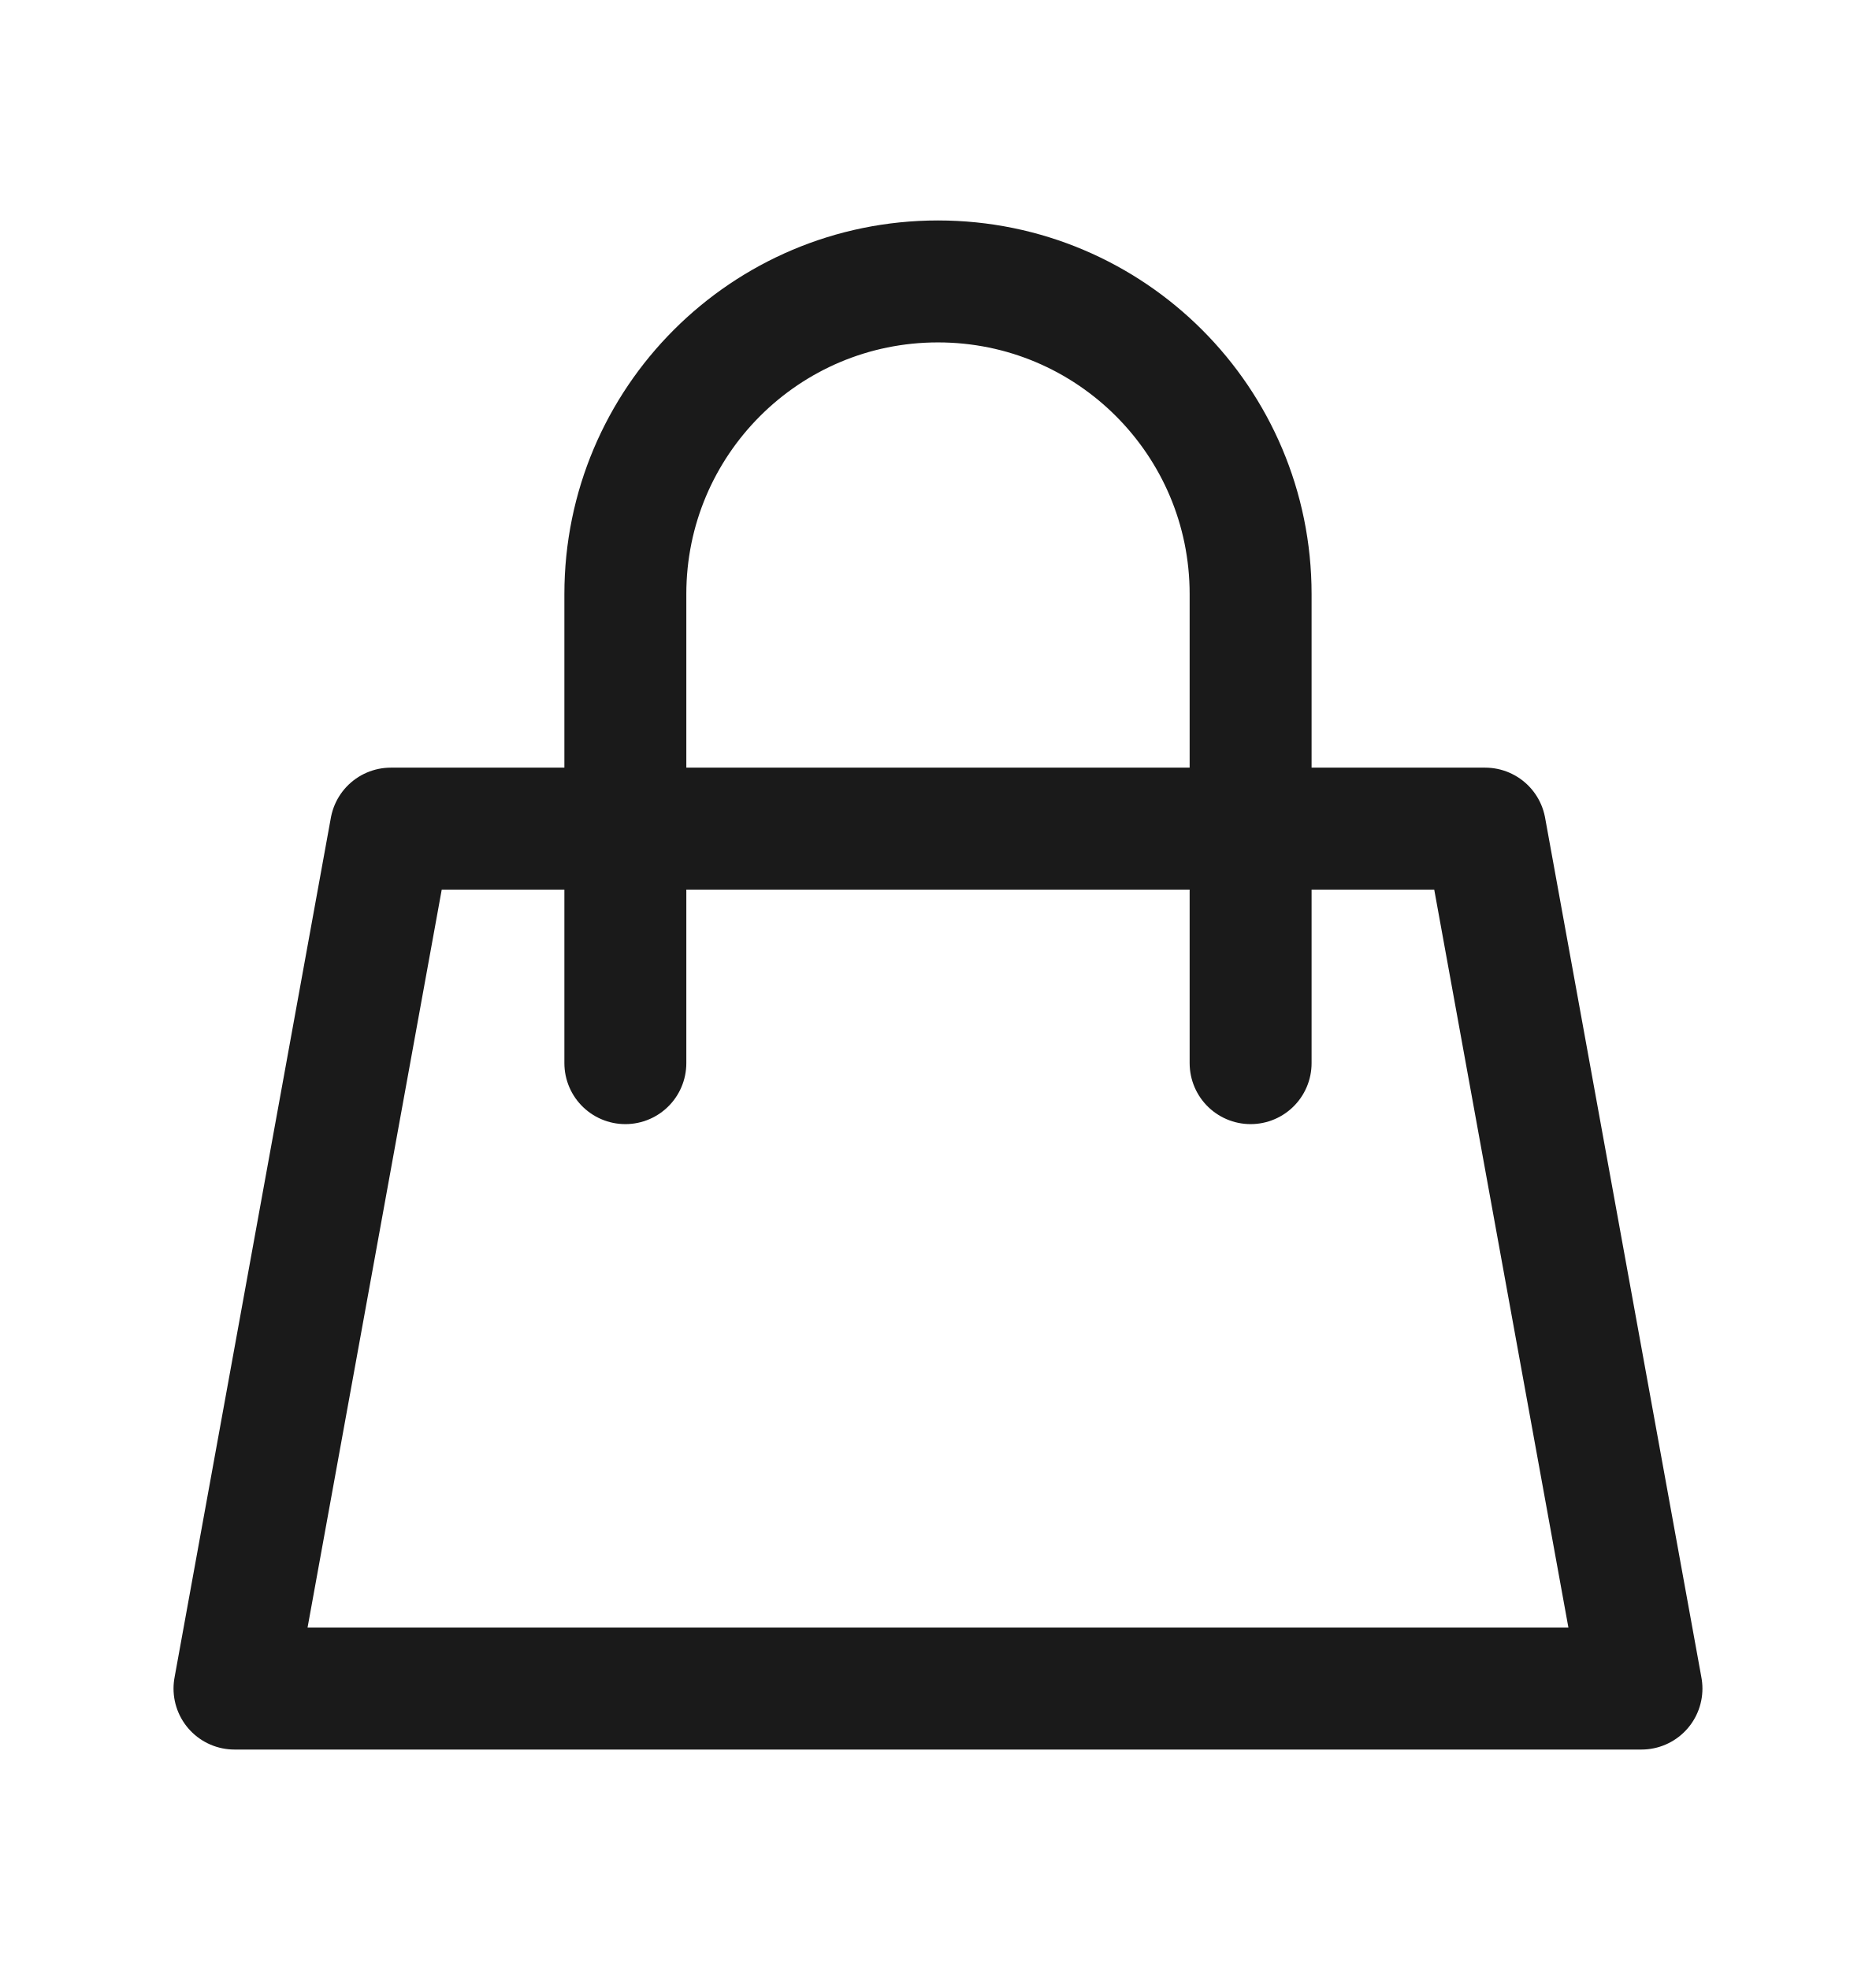
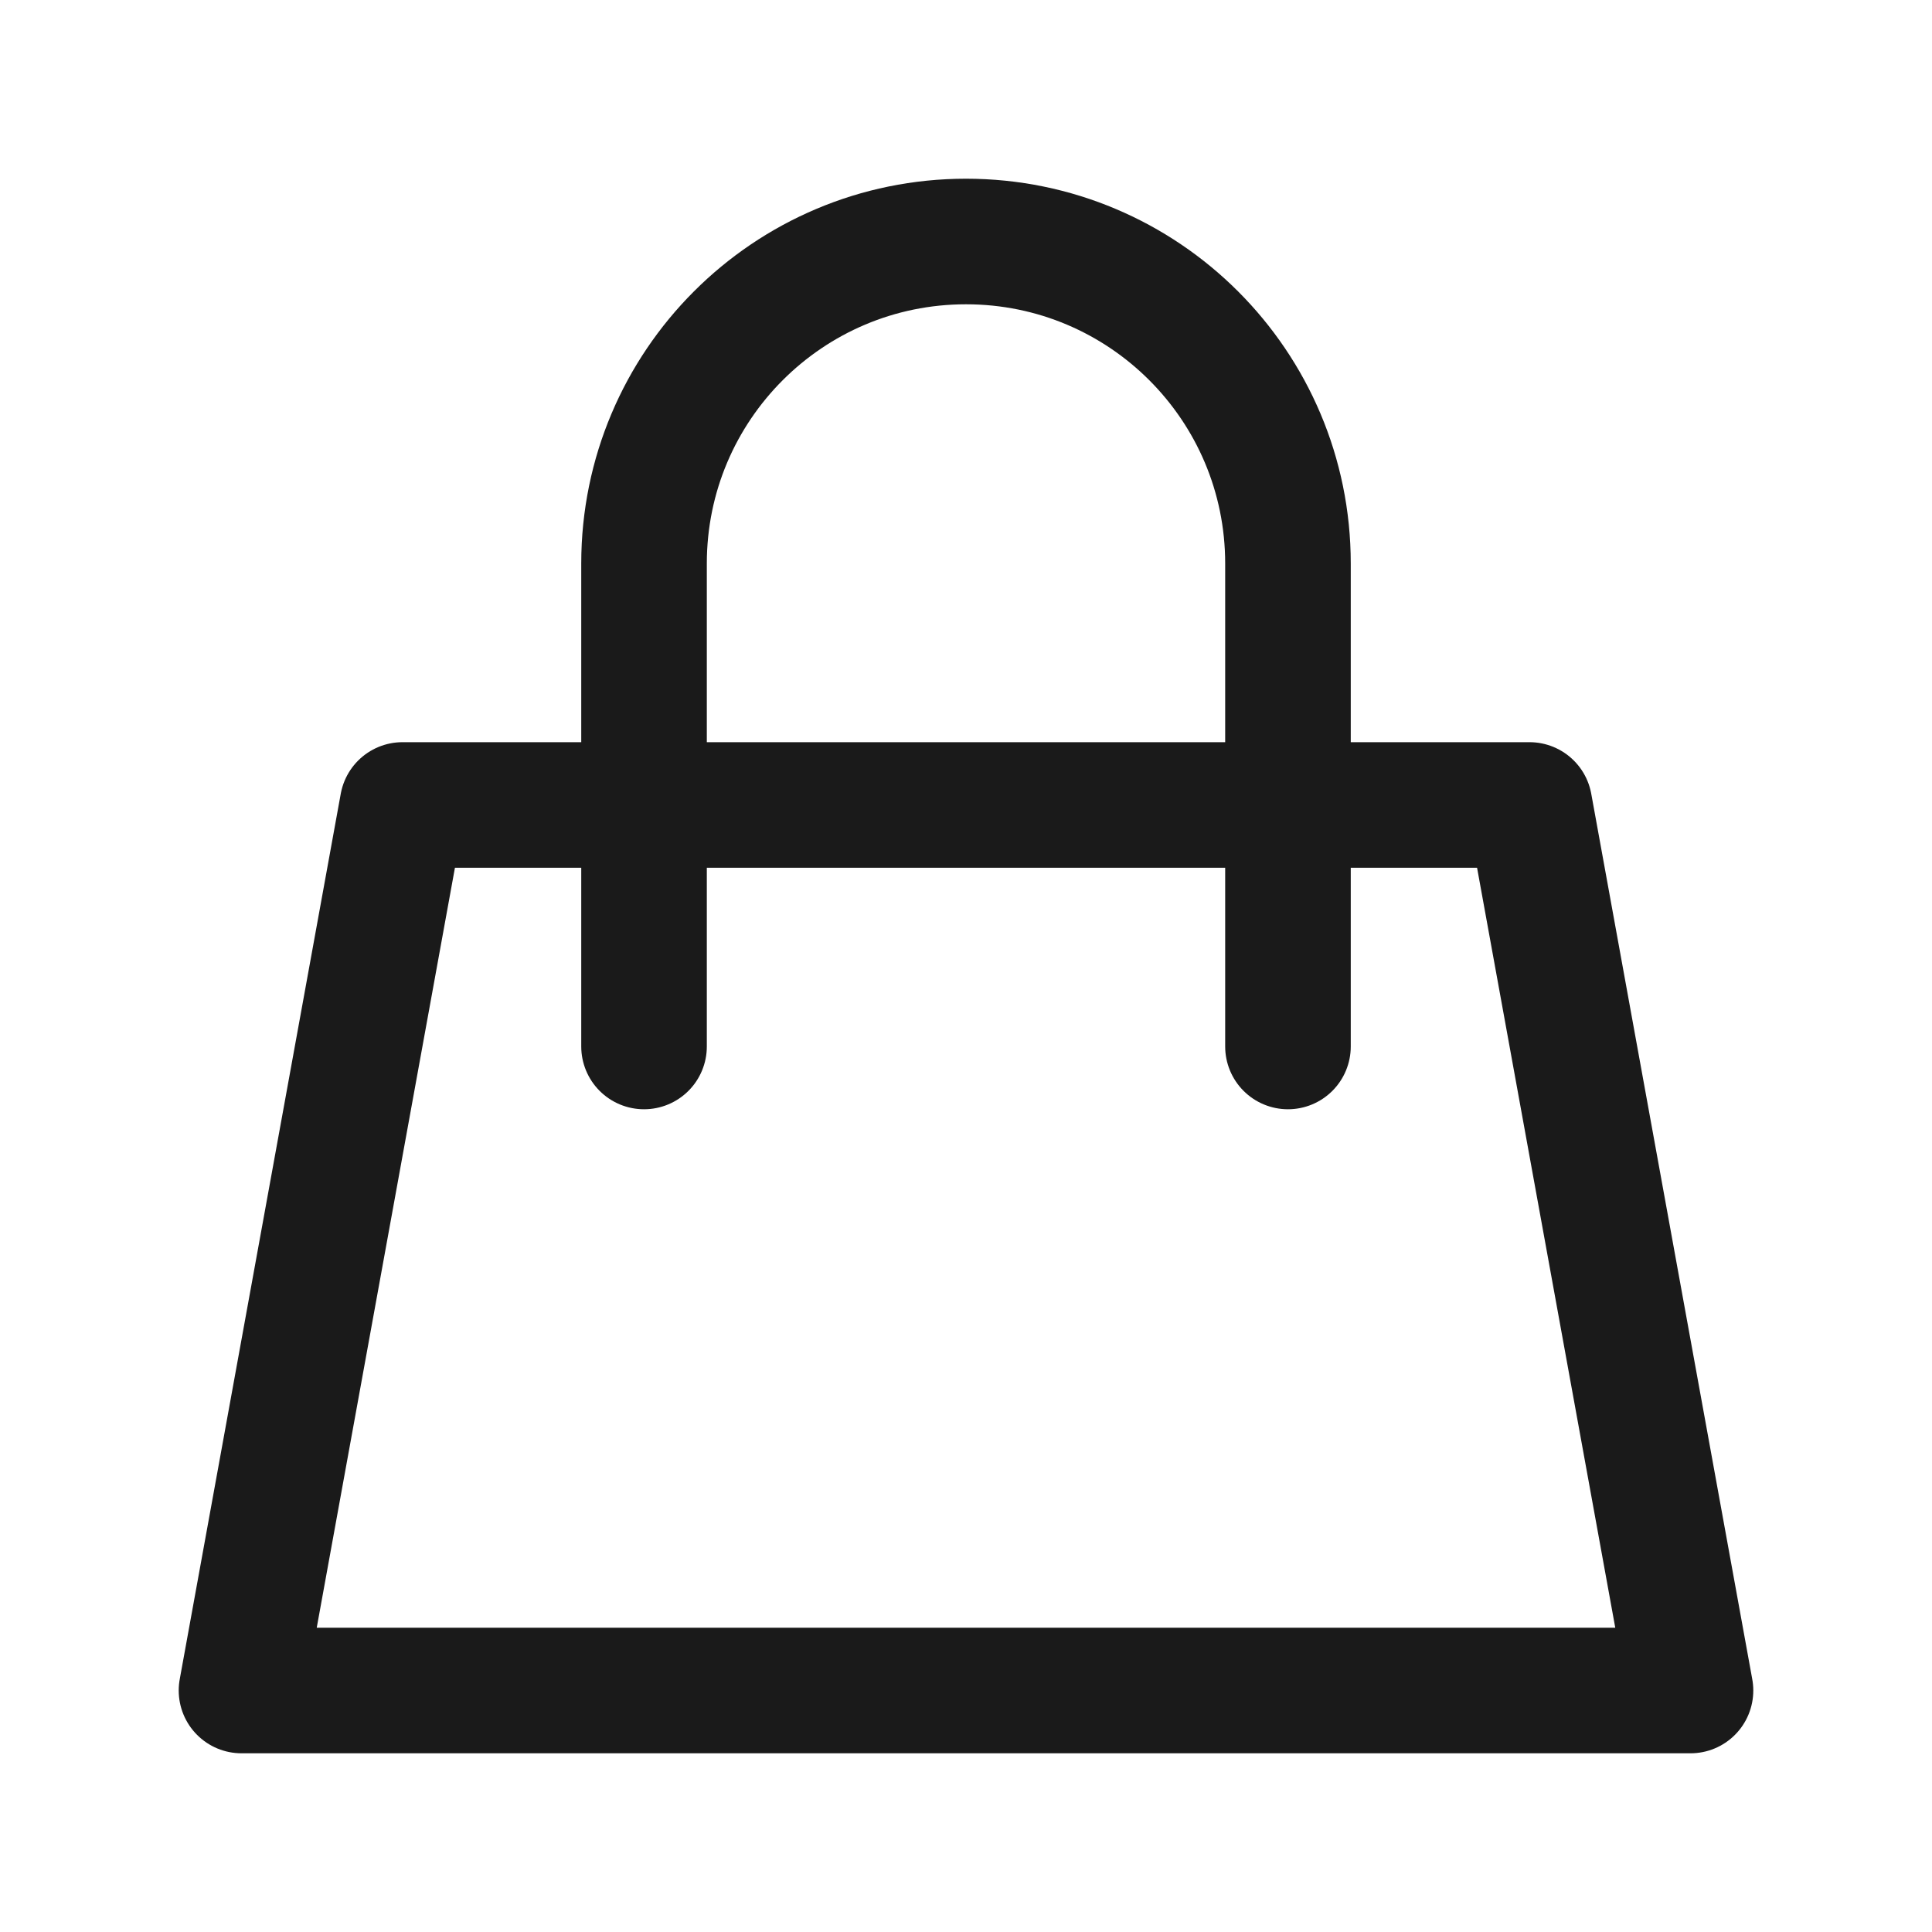
- <svg xmlns="http://www.w3.org/2000/svg" width="20" height="21" viewBox="0 0 20 21" fill="none">
-   <path d="M6.667 8.833H4.167L2.5 18H17.5L15.833 8.833H13.333M6.667 8.833V6.333C6.667 4.492 8.159 3 10 3V3C11.841 3 13.333 4.492 13.333 6.333V8.833M6.667 8.833H13.333M6.667 8.833V11.333M13.333 8.833V11.333" stroke="#1A1A1A" stroke-width="1.3" stroke-linecap="round" stroke-linejoin="round" />
+ <svg xmlns="http://www.w3.org/2000/svg" width="20" height="20" viewBox="0 0 20 20" fill="none">
+   <path d="M6.667 8.333H4.167L2.5 17.5H17.5L15.833 8.333H13.333M6.667 8.333V5.833C6.667 3.992 8.159 2.5 10 2.5V2.5C11.841 2.5 13.333 3.992 13.333 5.833V8.333M6.667 8.333H13.333M6.667 8.333V10.833M13.333 8.333V10.833" stroke="#1A1A1A" stroke-width="1.3" stroke-linecap="round" stroke-linejoin="round" />
</svg>
